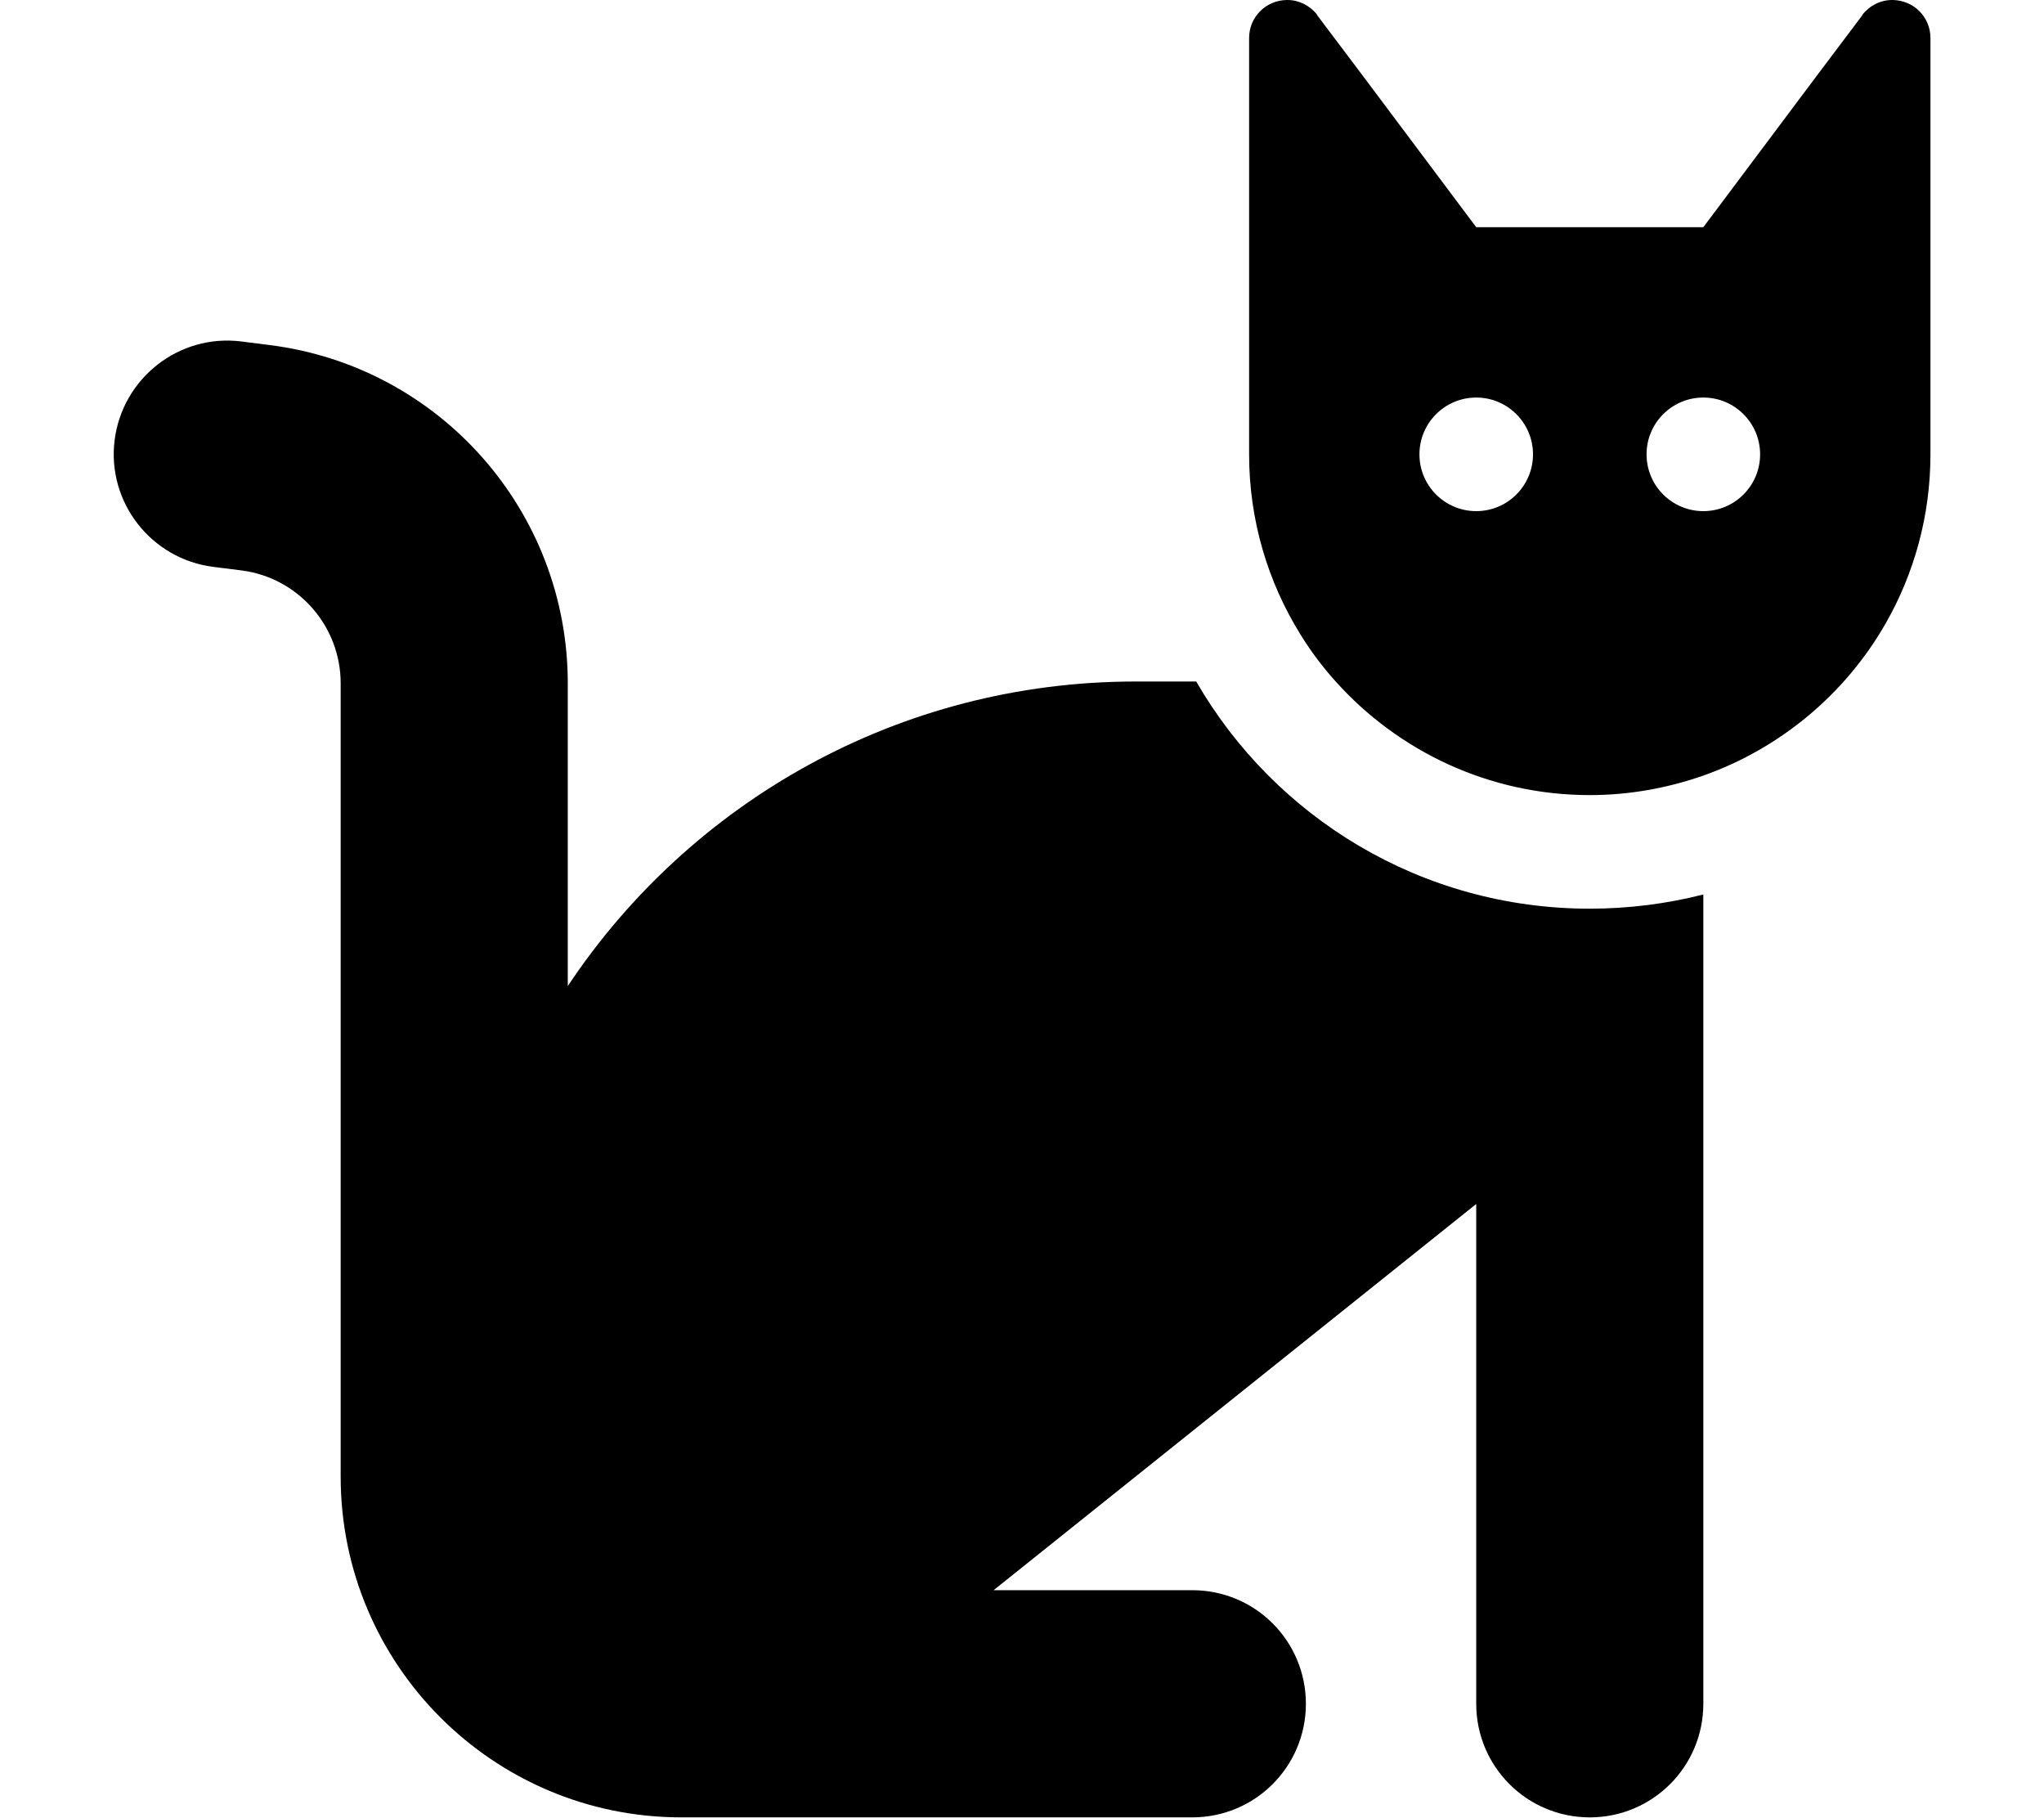
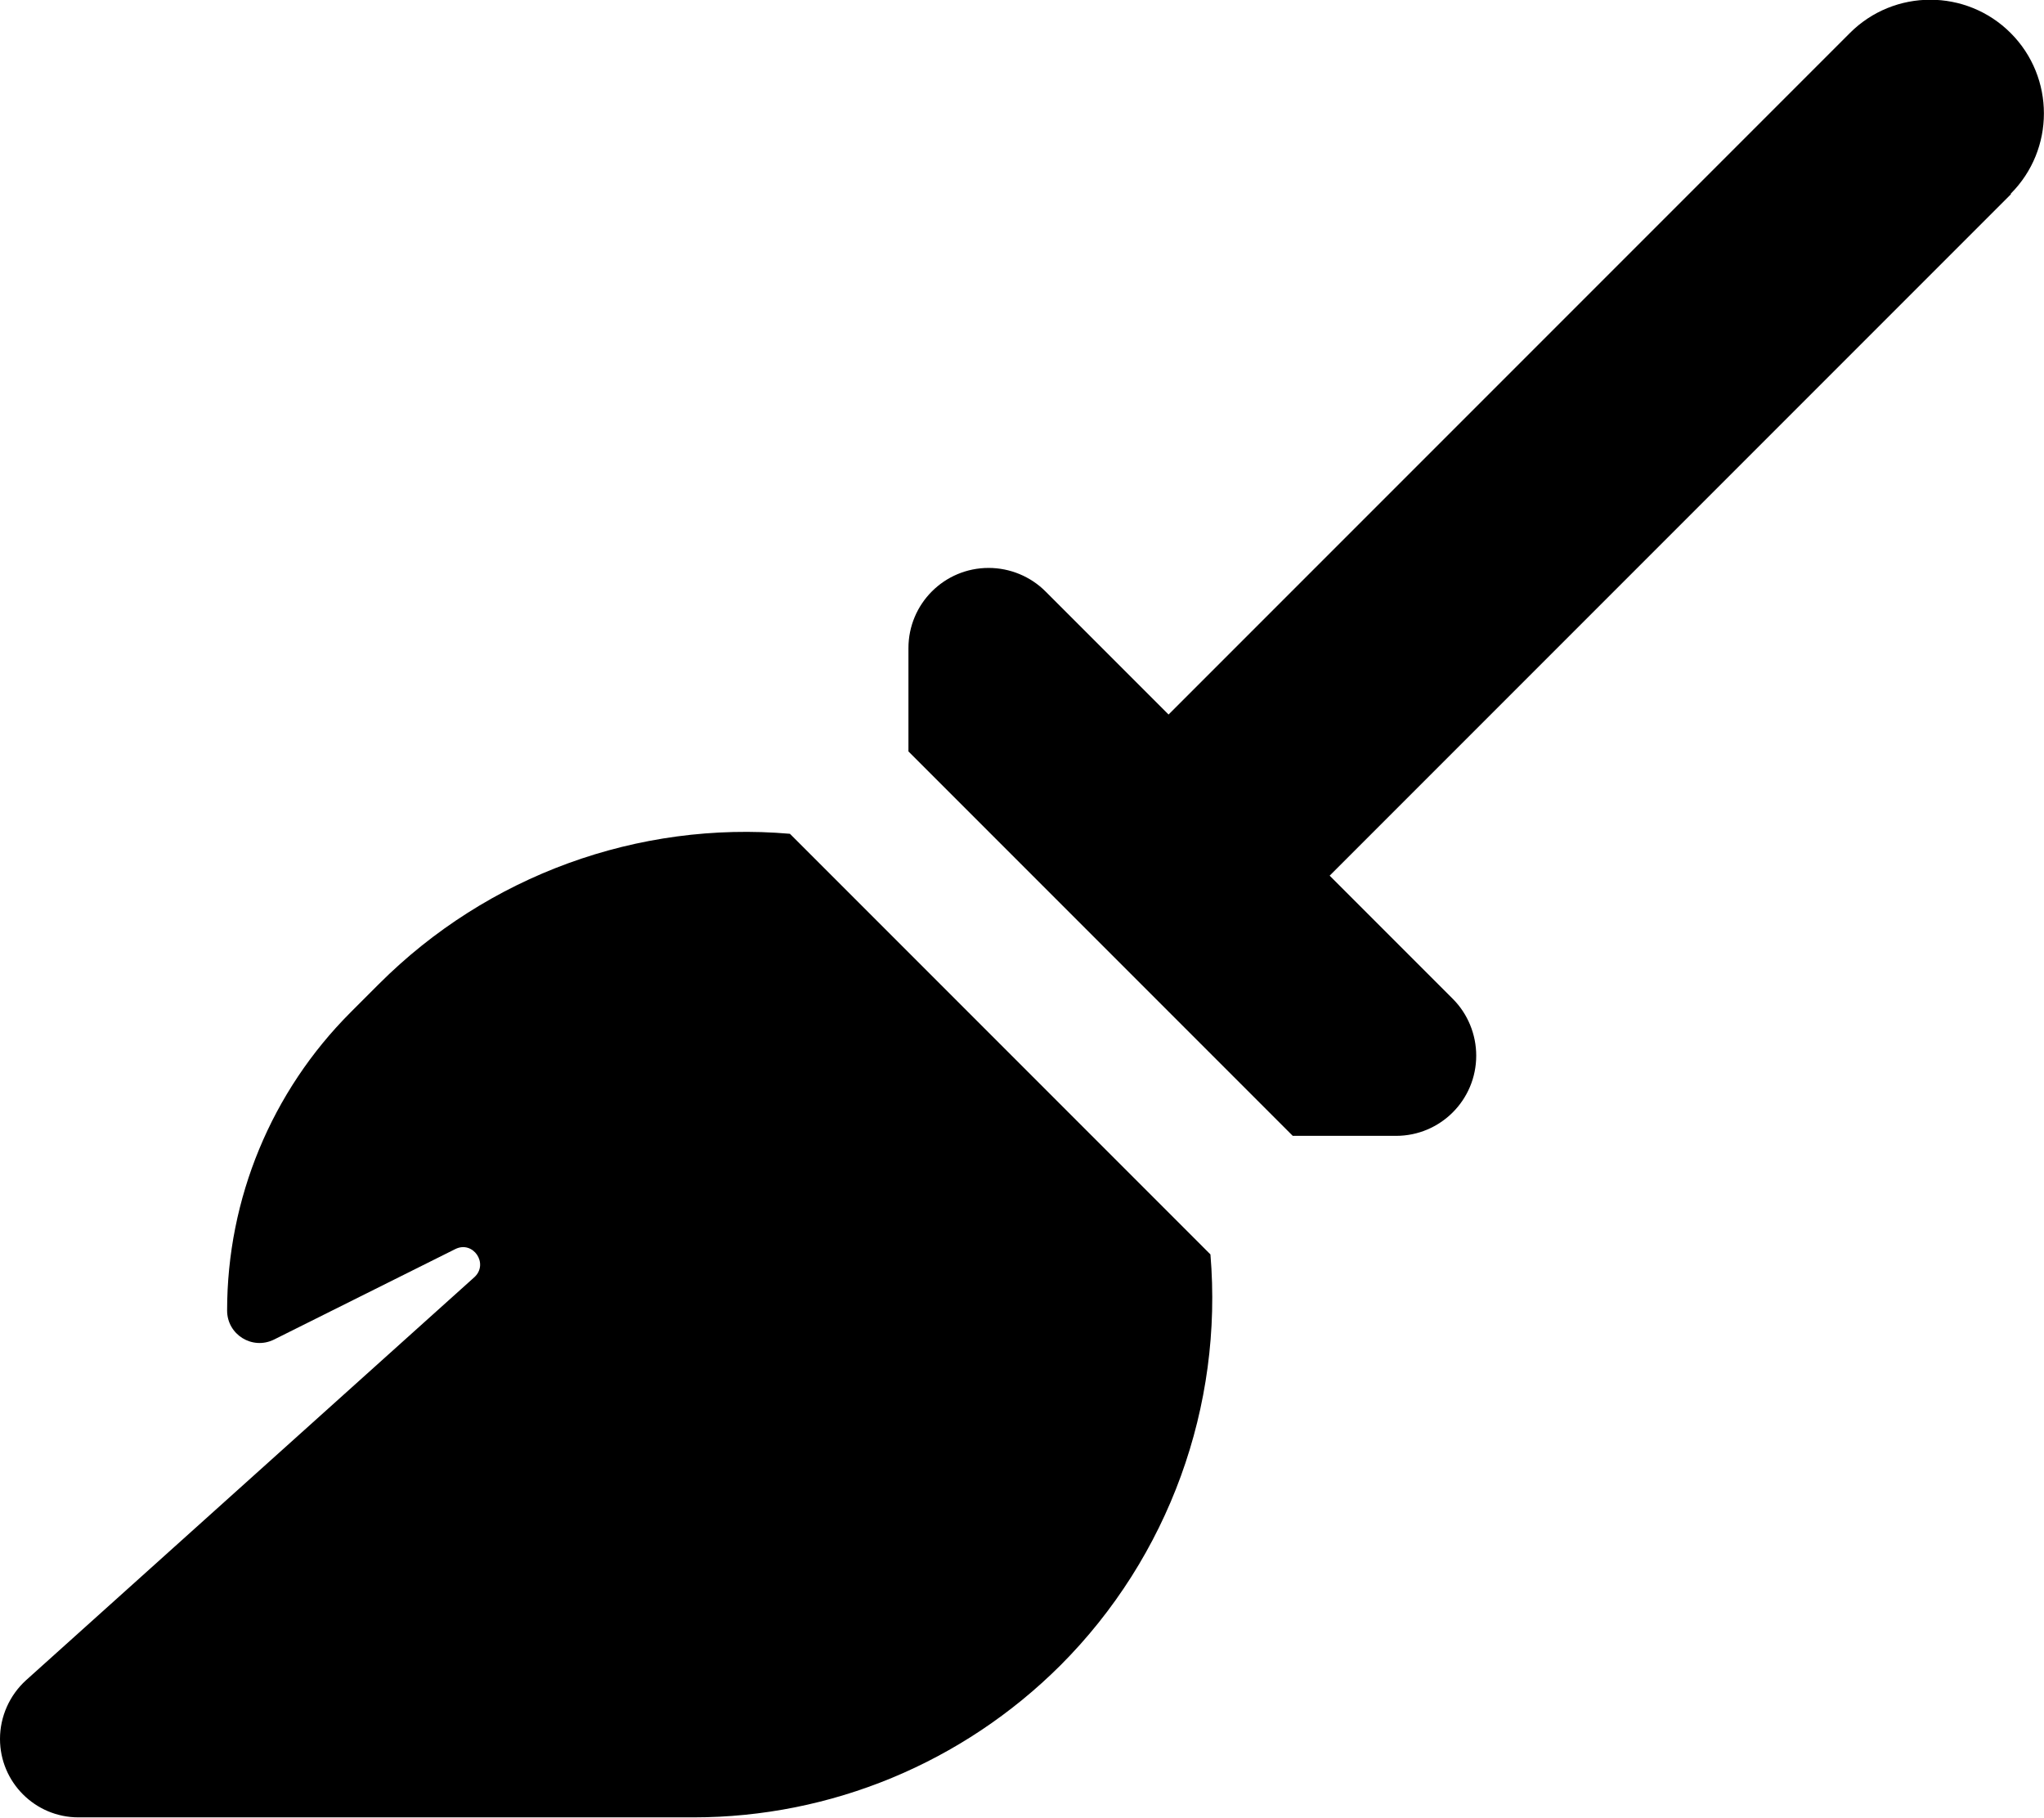
<svg xmlns="http://www.w3.org/2000/svg" viewBox="0 0 576 512">
-   <path d="M320 192h17.1c22.1 38.3 63.5 64 110.9 64c11 0 21.8-1.4 32-4v4 32V480c0 17.7-14.3 32-32 32s-32-14.3-32-32V339.2L280 448h56c17.7 0 32 14.3 32 32s-14.3 32-32 32H192c-53 0-96-43-96-96V192.5c0-16.1-12-29.8-28-31.8l-7.9-1c-17.5-2.2-30-18.2-27.8-35.7s18.2-30 35.7-27.8l7.9 1c48 6 84.1 46.8 84.1 95.3v85.3c34.4-51.7 93.2-85.8 160-85.8zm160 26.5v0c-10 3.5-20.8 5.5-32 5.5c-28.4 0-54-12.4-71.6-32h0c-3.7-4.1-7-8.5-9.9-13.2C357.3 164 352 146.6 352 128v0V32 12 10.7C352 4.8 356.7 .1 362.6 0h.2c3.3 0 6.4 1.6 8.4 4.2l0 .1L384 21.3l27.2 36.3L416 64h64l4.8-6.4L512 21.3 524.8 4.3l0-.1c2-2.6 5.1-4.2 8.4-4.2h.2C539.3 .1 544 4.8 544 10.7V12 32v96c0 17.3-4.6 33.6-12.6 47.6c-11.3 19.8-29.6 35.2-51.4 42.9zM432 128a16 16 0 1 0 -32 0 16 16 0 1 0 32 0zm48 16a16 16 0 1 0 0-32 16 16 0 1 0 0 32z" />
+   <path d="M566.6 54.6c12.5-12.5 12.5-32.8 0-45.3s-32.8-12.5-45.3 0l-192 192-34.7-34.7c-4.2-4.2-10-6.6-16-6.6c-12.5 0-22.6 10.1-22.6 22.6v29.1L364.3 320h29.1c12.5 0 22.6-10.1 22.6-22.6c0-6-2.4-11.8-6.6-16l-34.7-34.7 192-192zM341.1 353.4L222.6 234.9c-42.7-3.7-85.2 11.7-115.8 42.3l-8 8C76.5 307.5 64 337.7 64 369.2c0 6.8 7.1 11.2 13.2 8.2l51.1-25.5c5-2.5 9.5 4.1 5.4 7.9L7.3 473.4C2.7 477.6 0 483.6 0 489.9C0 502.1 9.9 512 22.1 512l173.3 0c38.8 0 75.9-15.4 103.4-42.8c30.6-30.6 45.9-73.1 42.3-115.8z" />
</svg>
